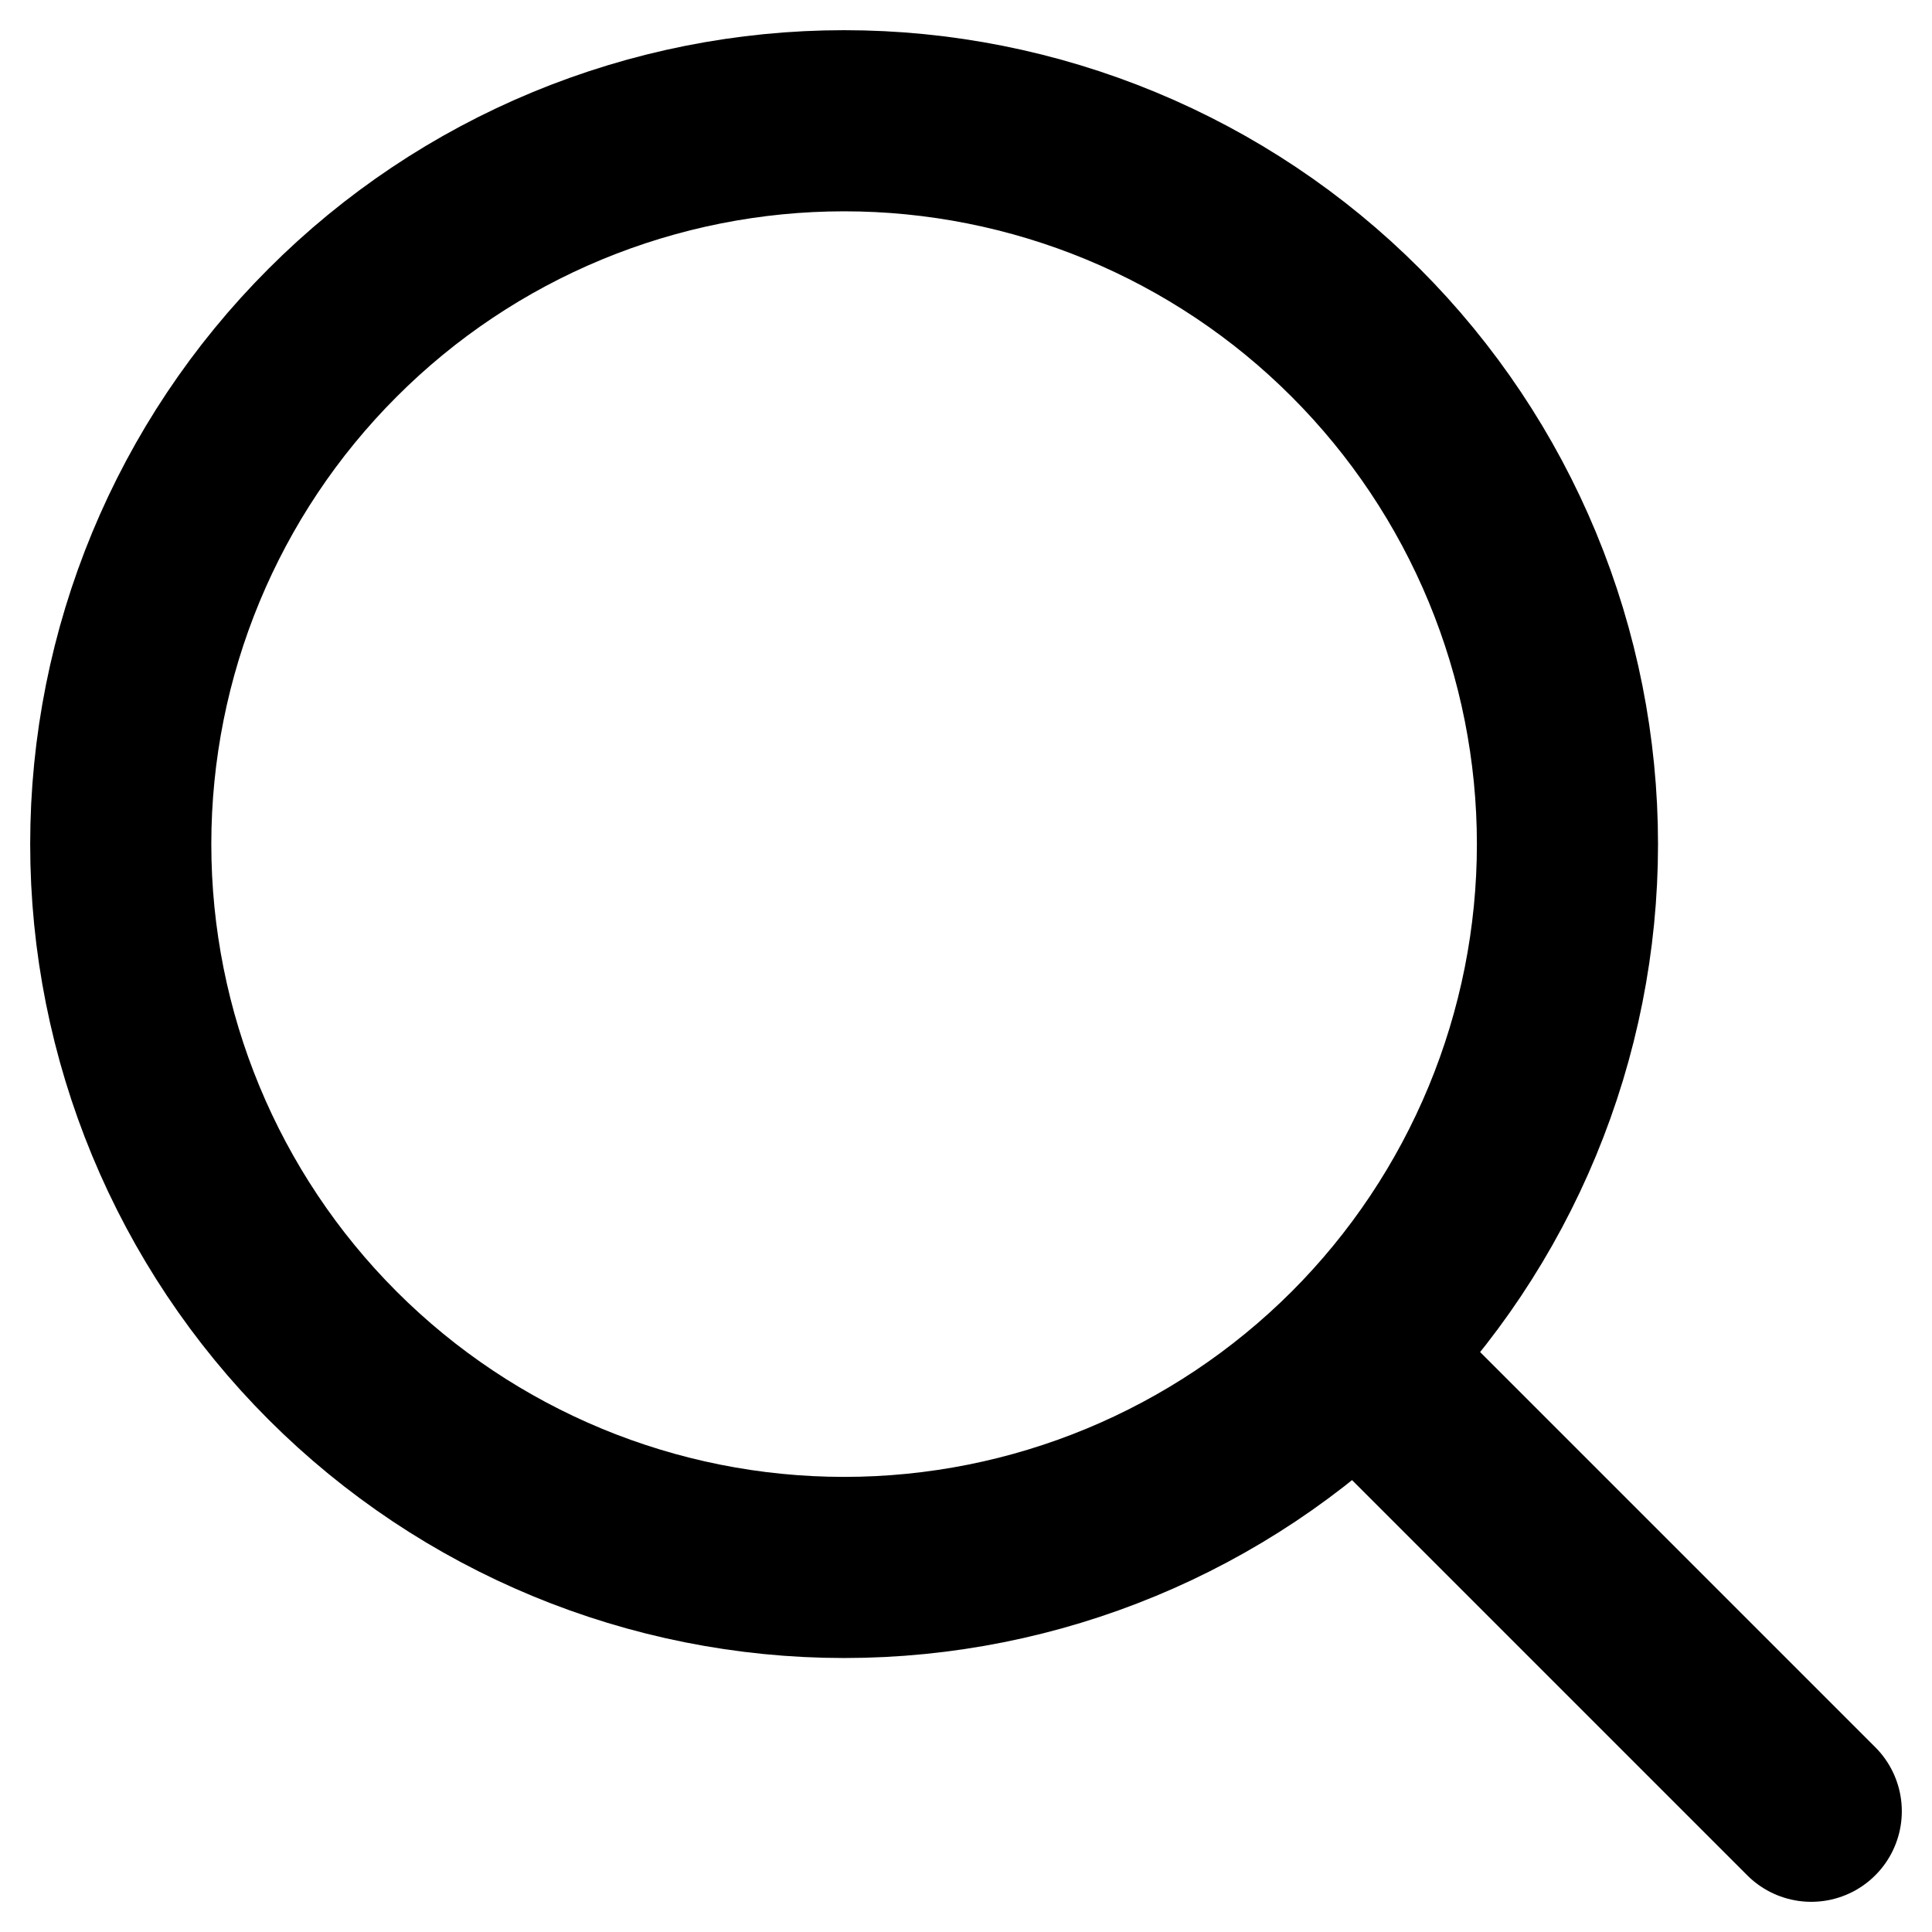
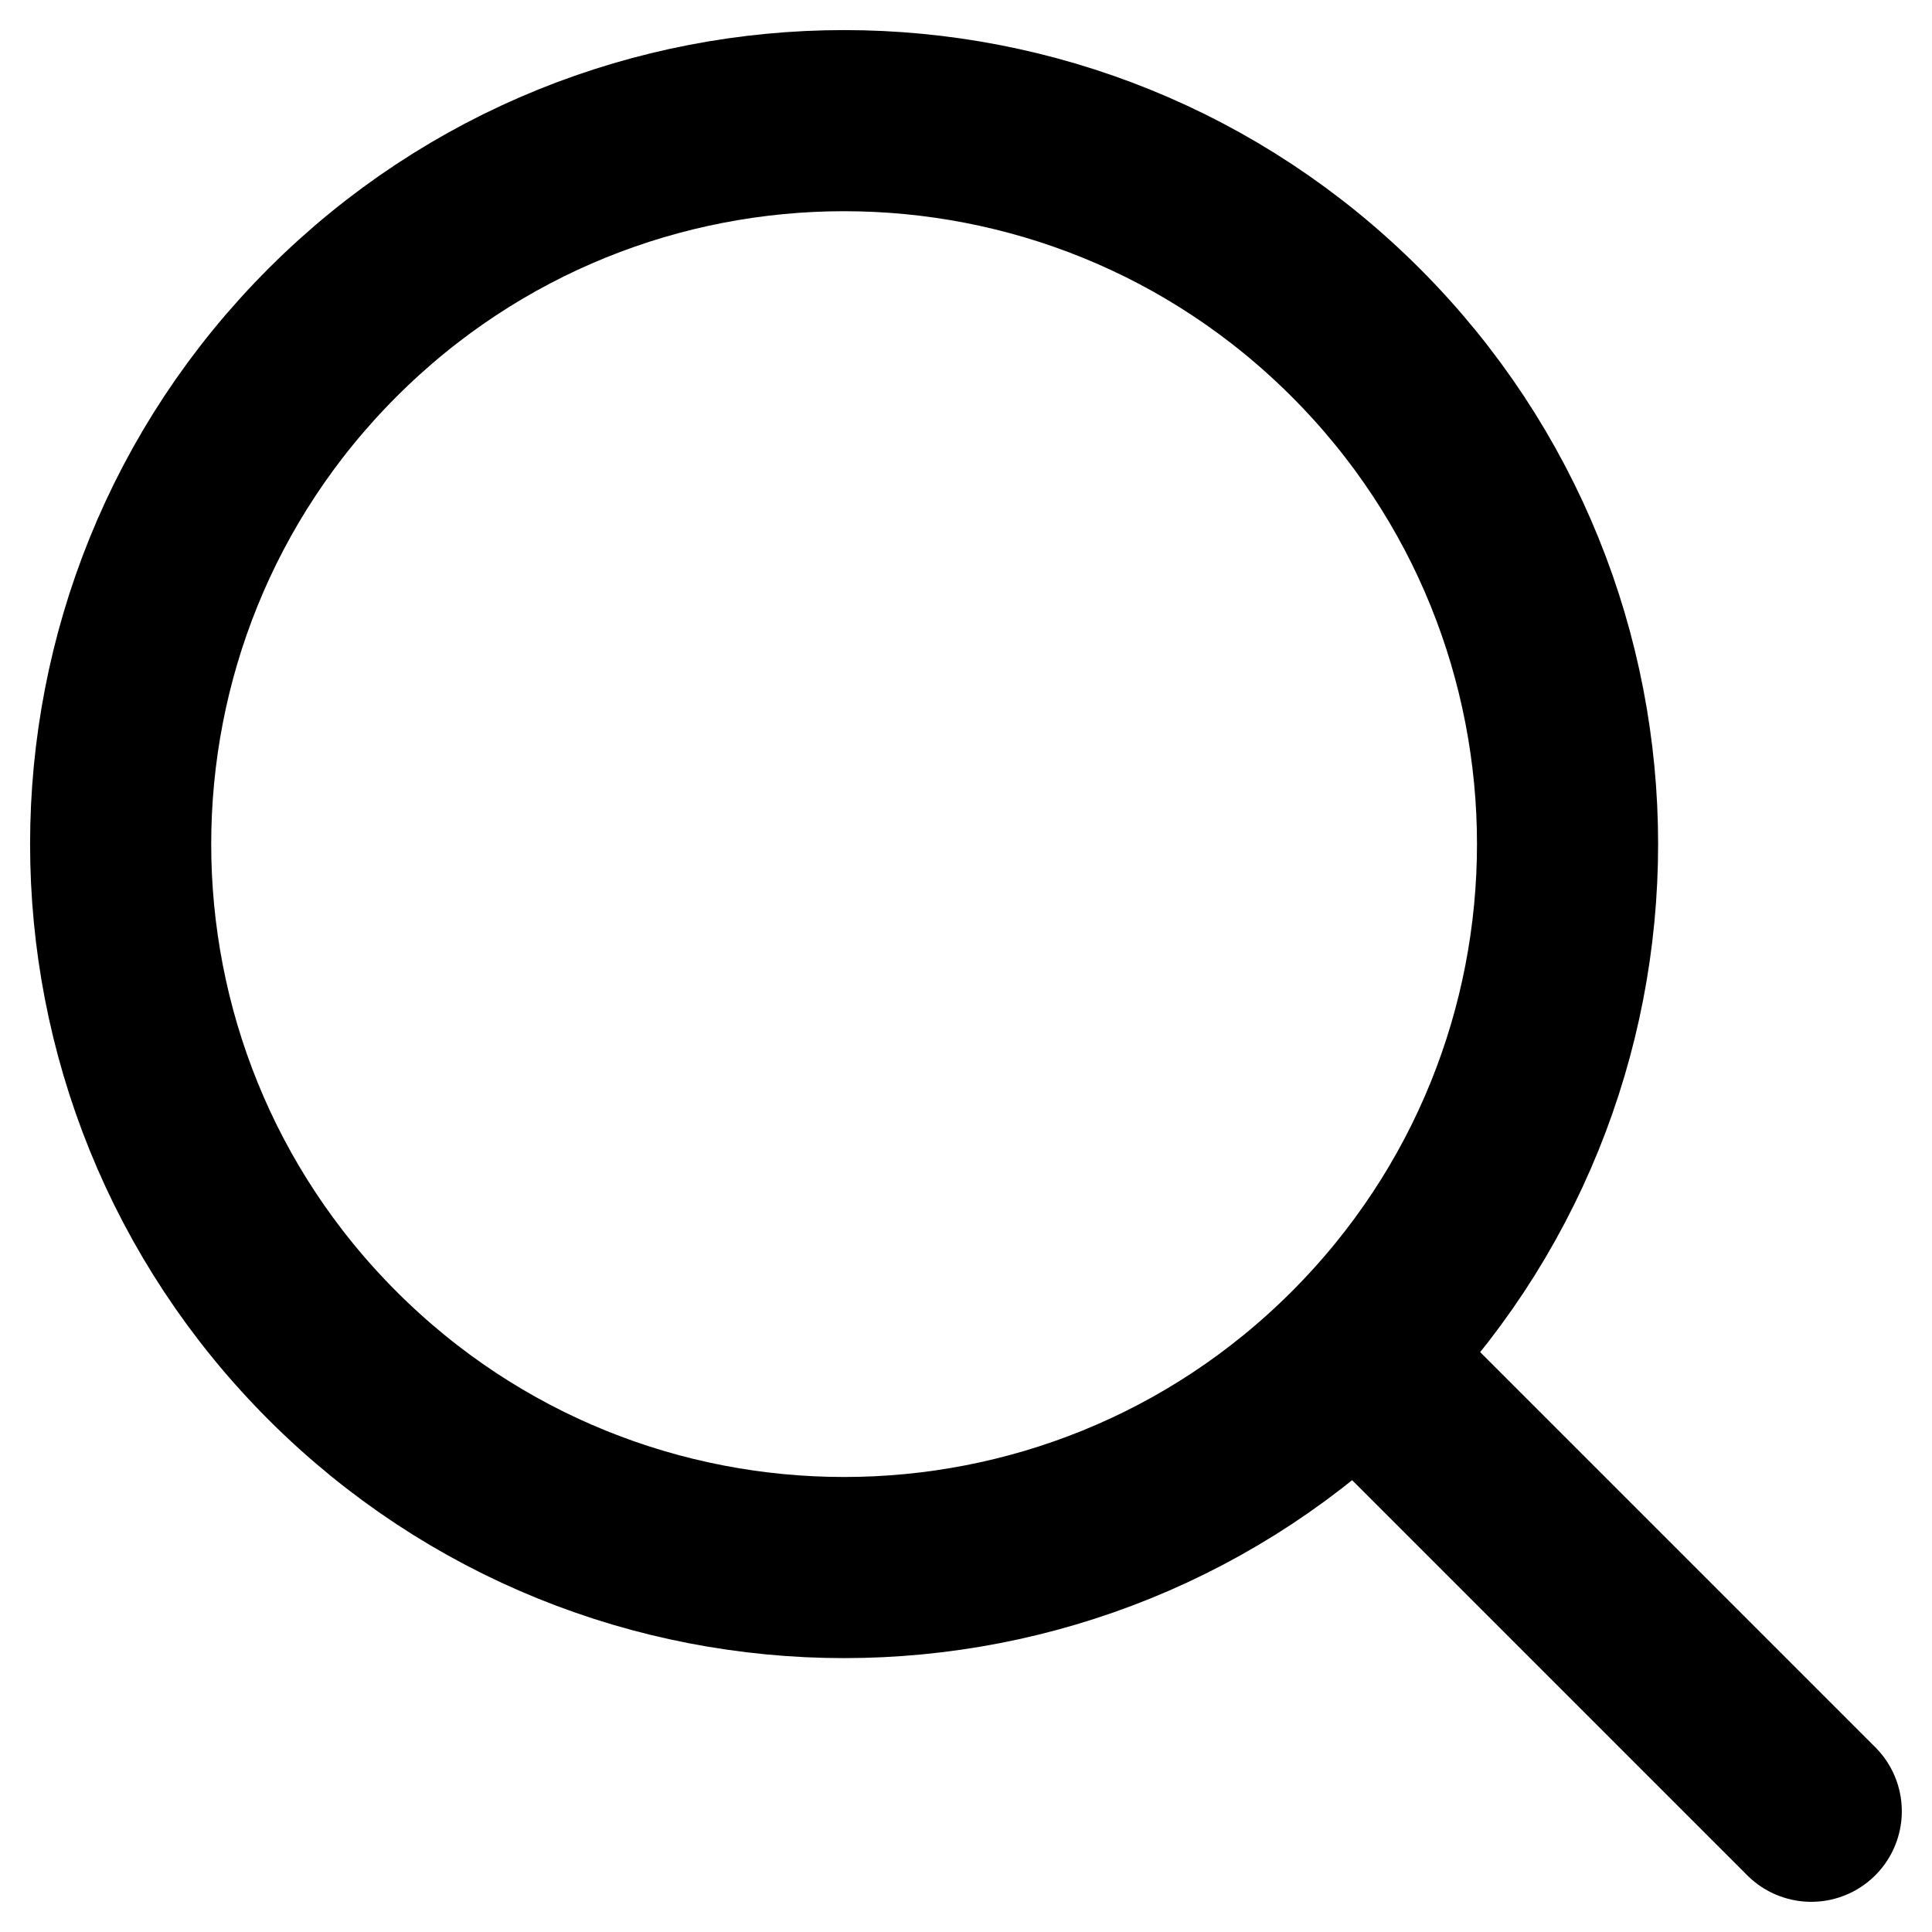
- <svg xmlns="http://www.w3.org/2000/svg" width="16" height="16" viewBox="0 0 16 16" fill="none">
-   <path d="M11.227 11.227C11.783 10.671 12.224 10.01 12.525 9.283C12.826 8.556 12.981 7.777 12.981 6.991C12.981 6.204 12.826 5.425 12.525 4.698C12.224 3.971 11.783 3.311 11.227 2.755C10.671 2.198 10.01 1.757 9.283 1.456C8.556 1.155 7.777 1 6.991 1C6.204 1 5.425 1.155 4.698 1.456C3.971 1.757 3.311 2.198 2.755 2.755C1.631 3.878 1 5.402 1 6.991C1 8.58 1.631 10.103 2.755 11.227C3.878 12.35 5.402 12.981 6.991 12.981C8.58 12.981 10.103 12.35 11.227 11.227ZM11.227 11.227L15 15" stroke="black" stroke-width="1.5" stroke-linecap="round" stroke-linejoin="round" />
+ <svg xmlns="http://www.w3.org/2000/svg" width="16" height="16" fill="none" viewBox="0 0 16 16">
+   <path stroke="#000" stroke-linecap="round" stroke-linejoin="round" stroke-width="1.5" d="M11.227 11.227a5.991 5.991 0 1 0-8.473-8.473 5.991 5.991 0 0 0 8.473 8.473m0 0L15 15" />
</svg>
